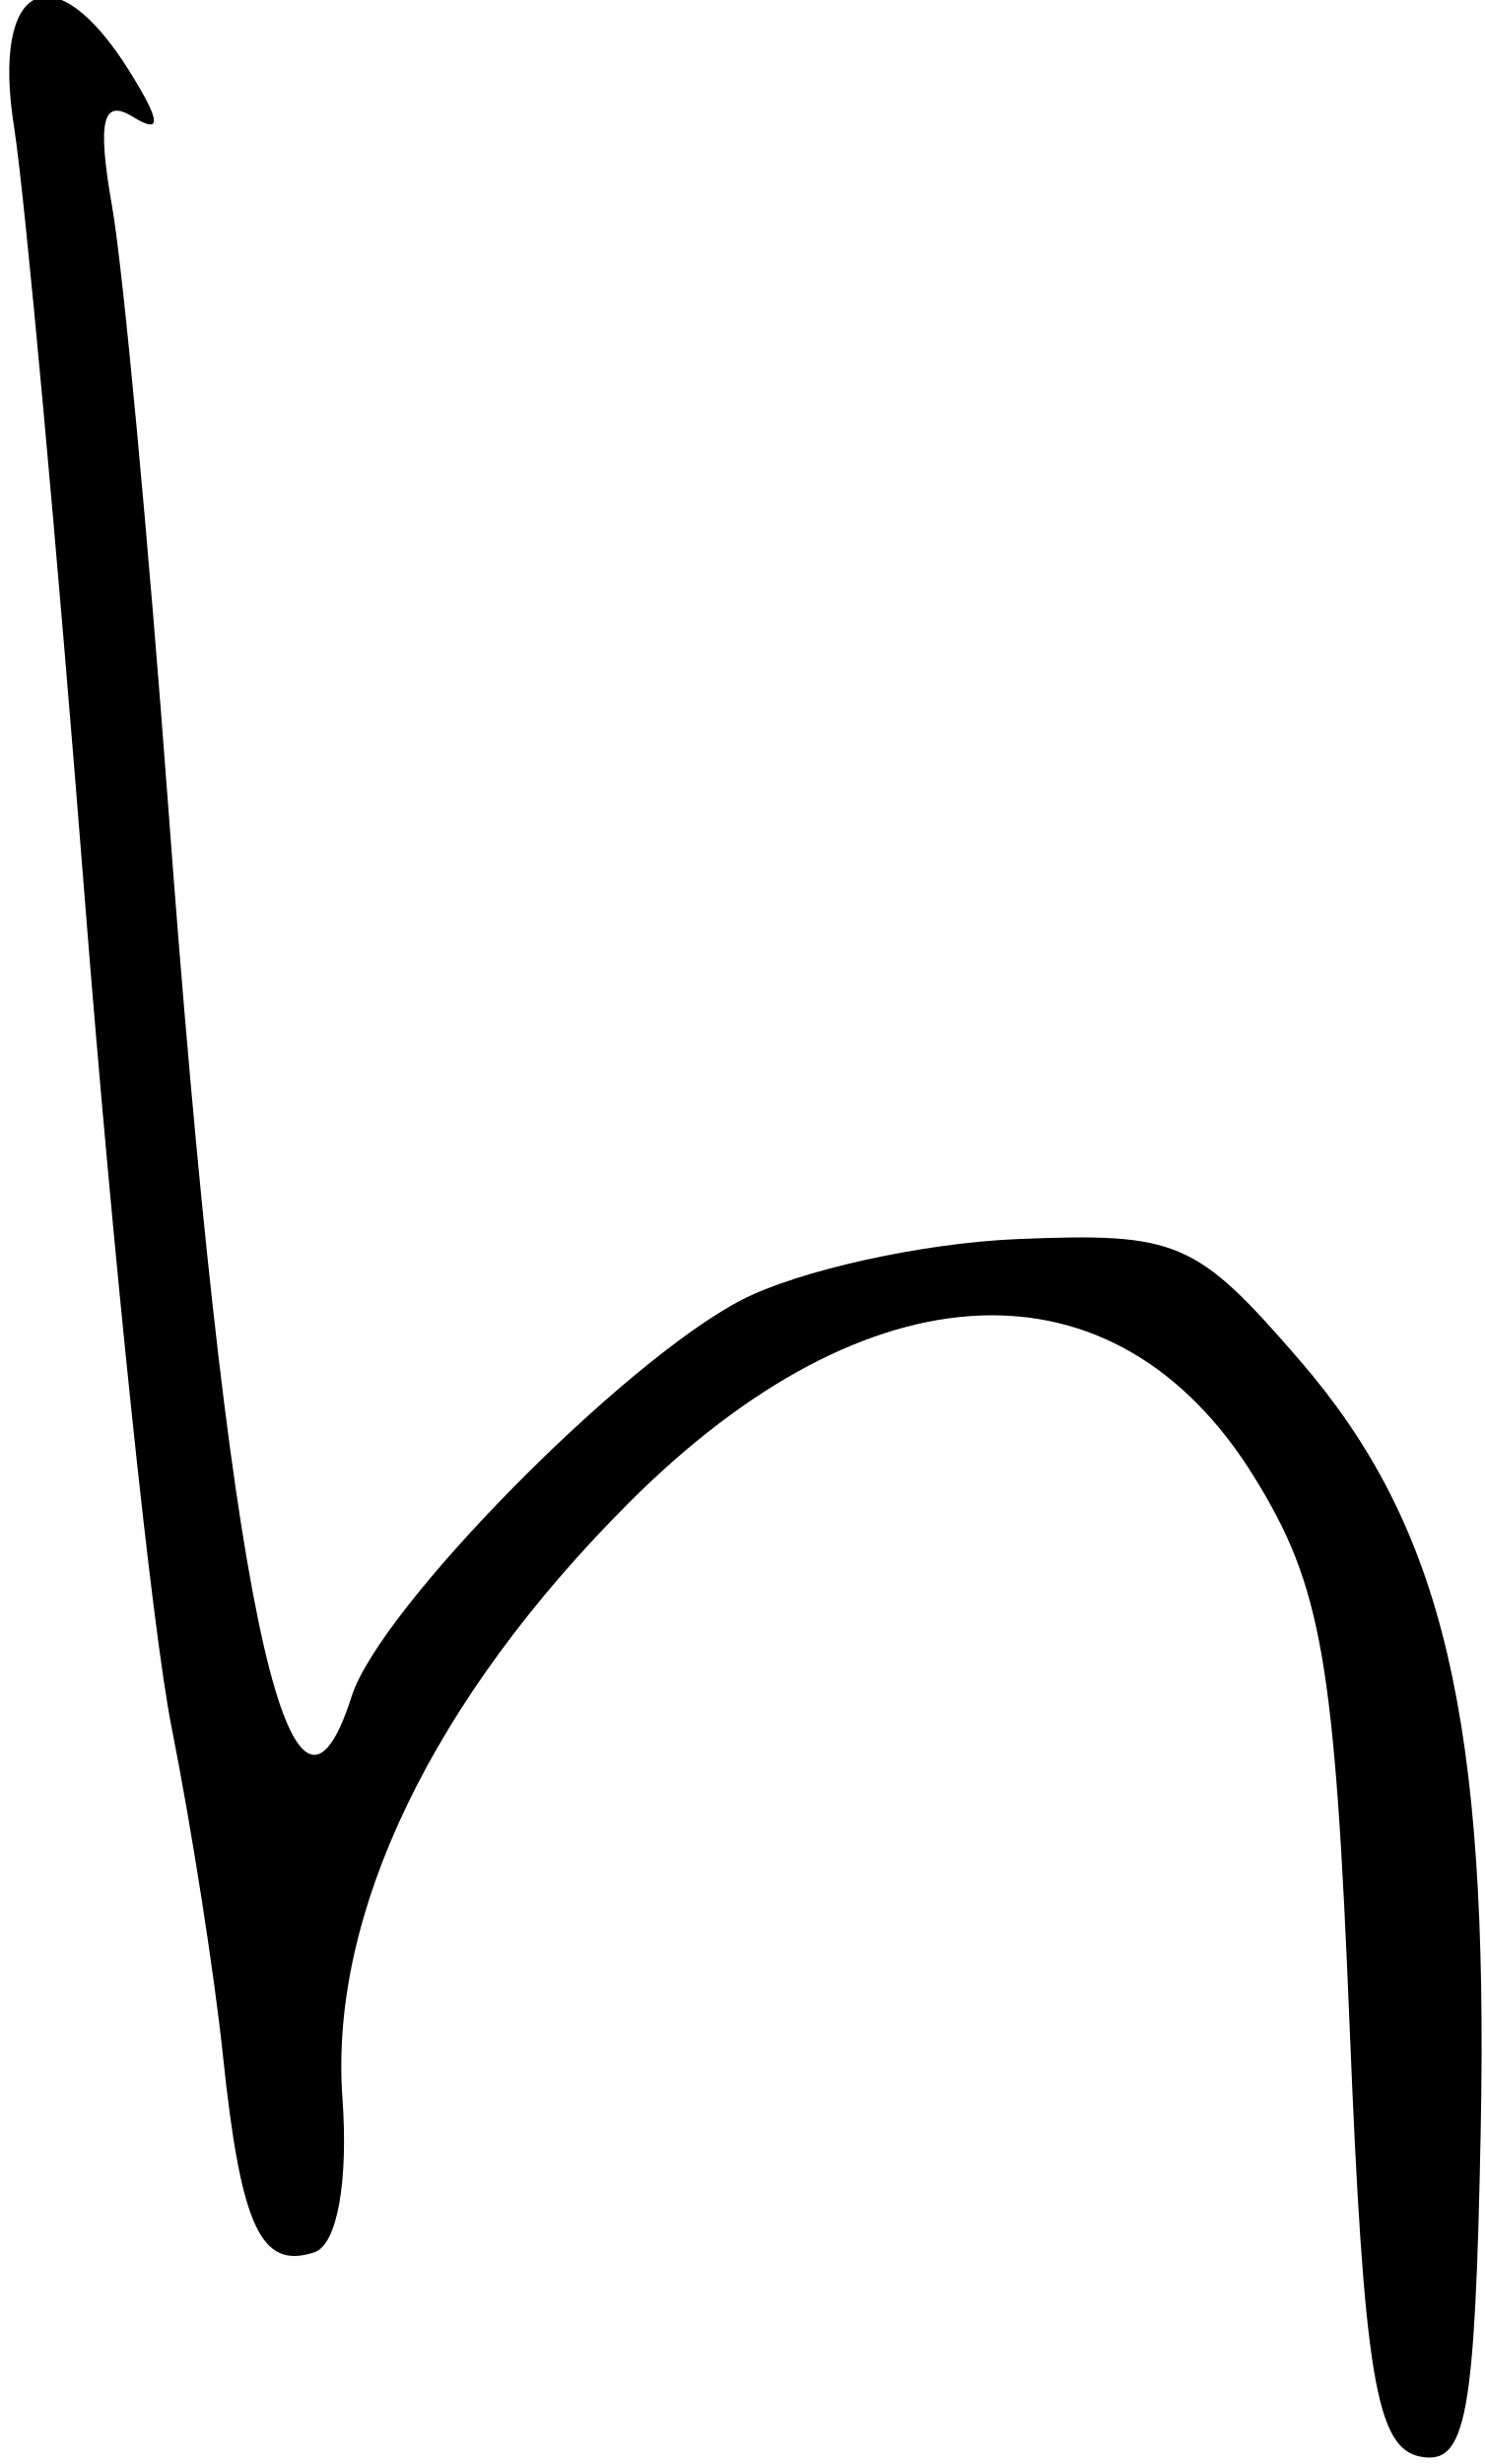
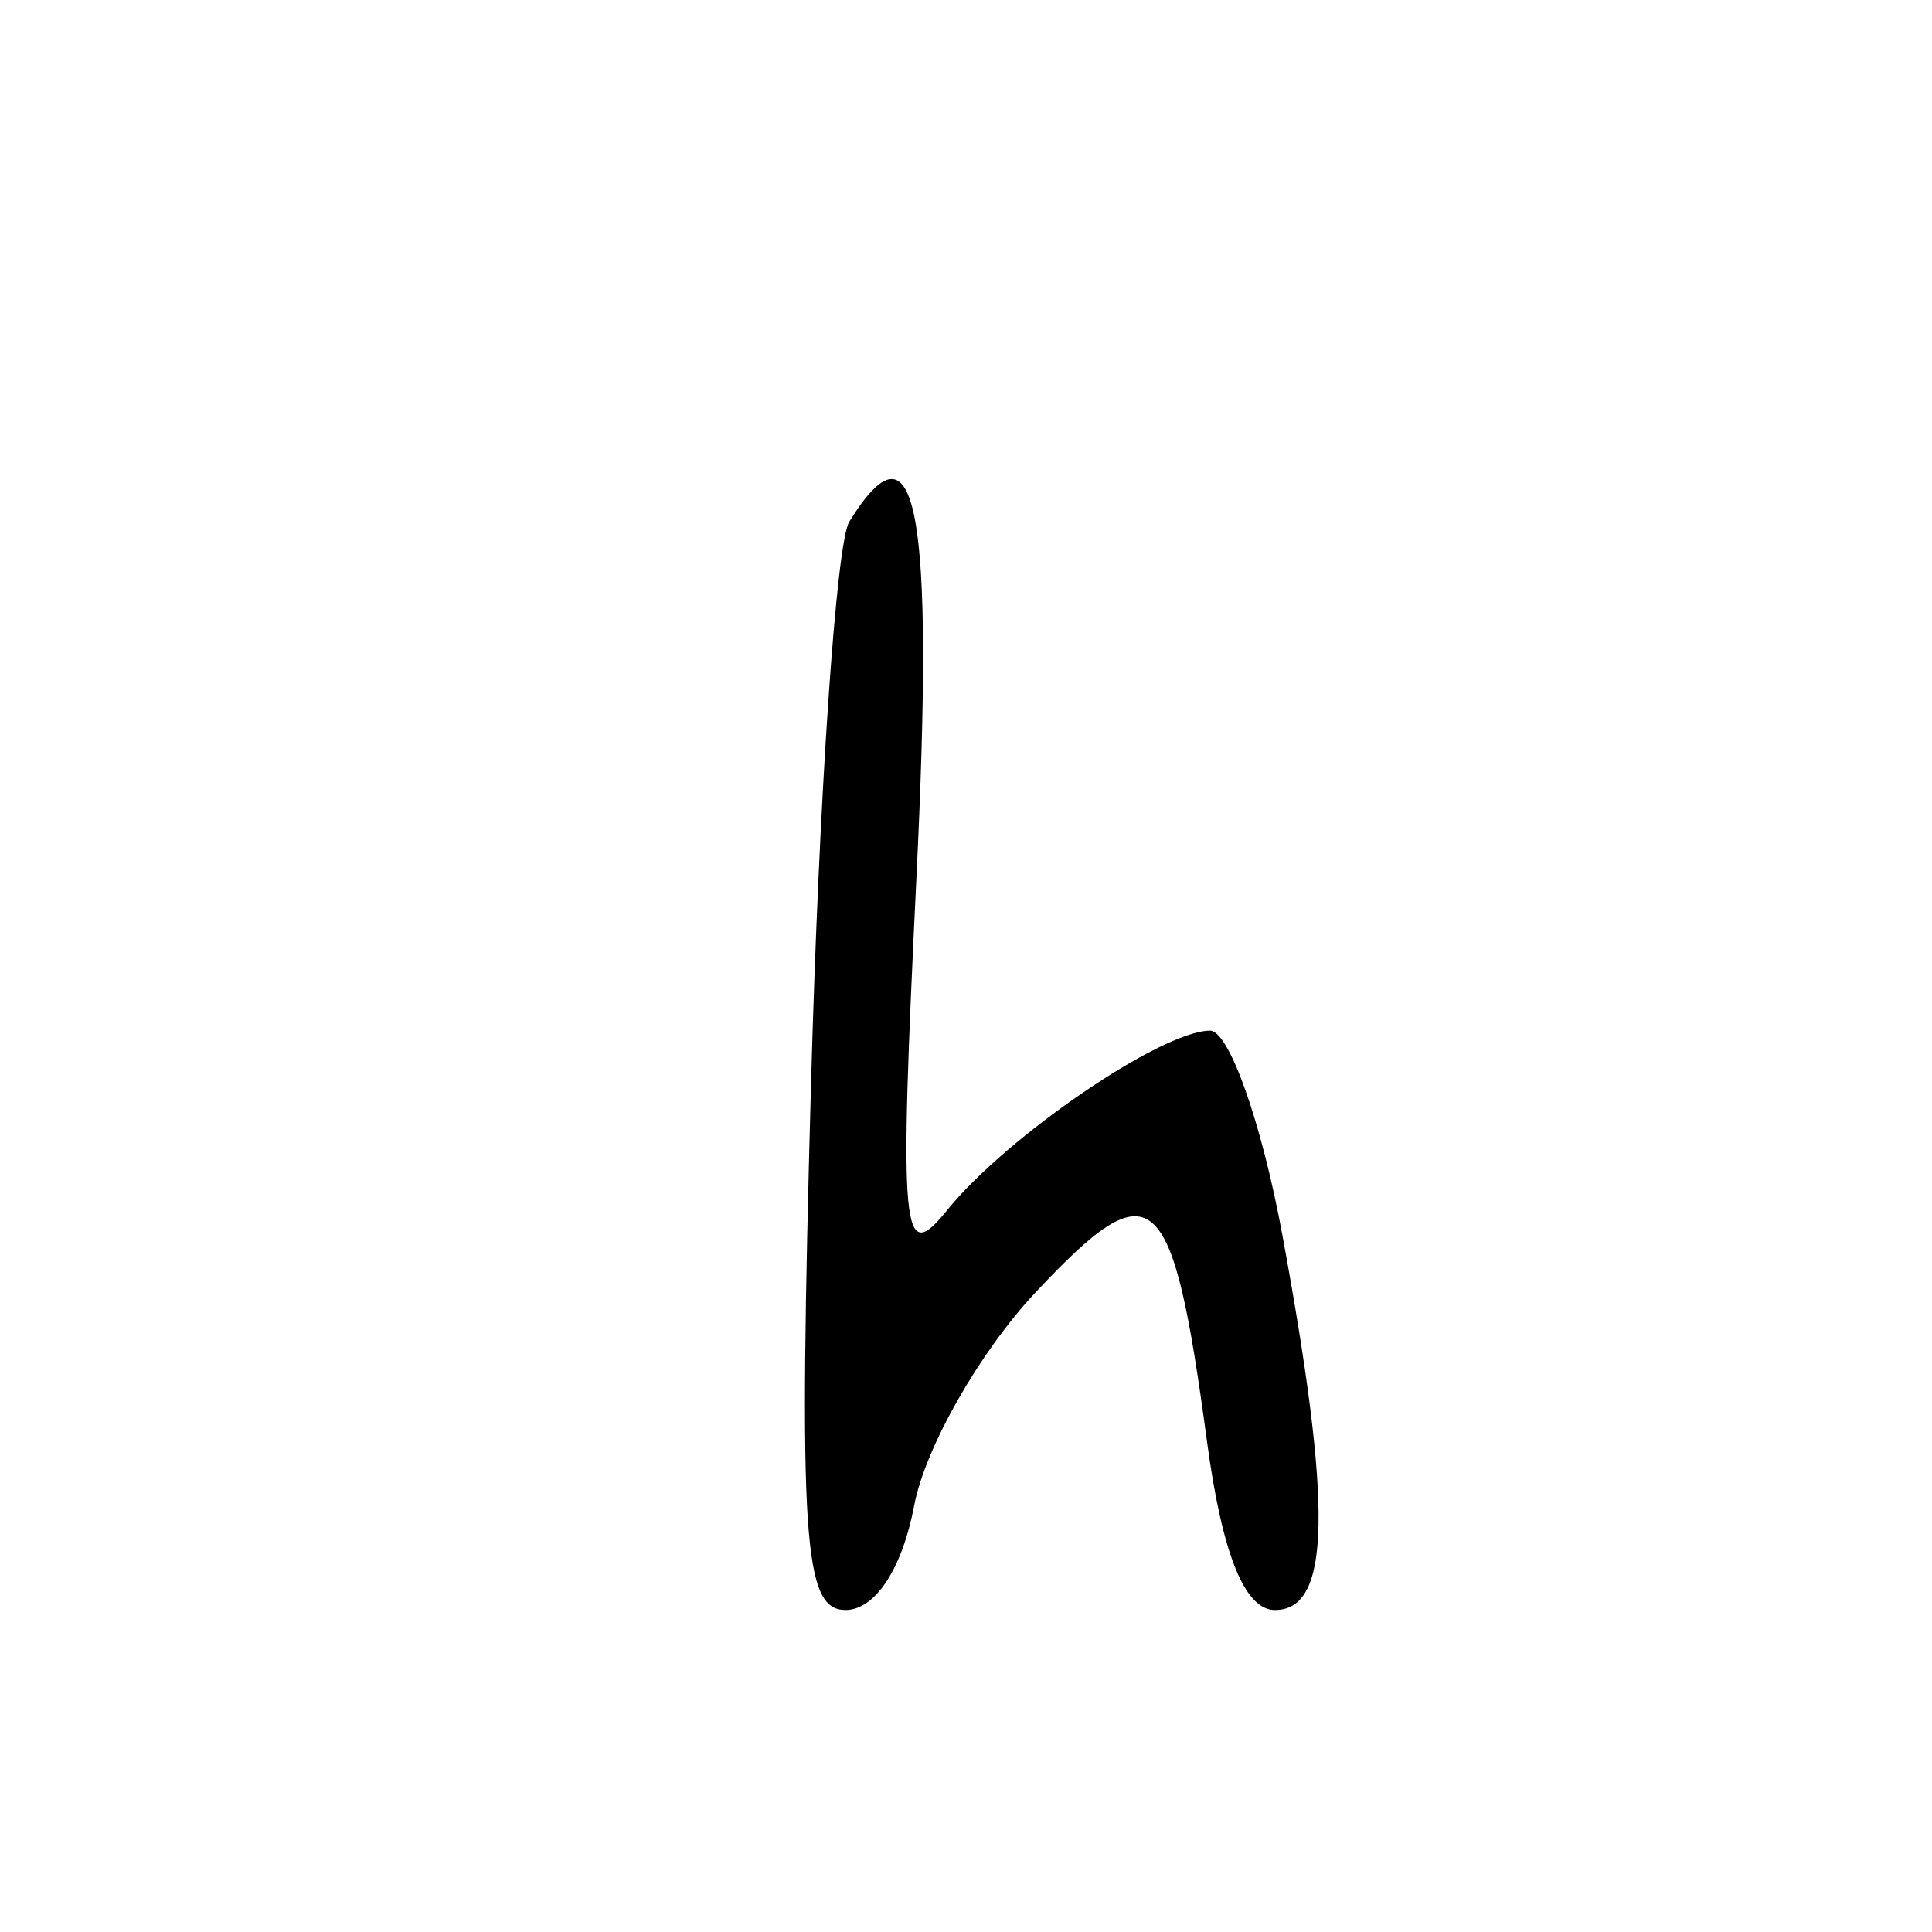
- <svg xmlns="http://www.w3.org/2000/svg" width="44" height="73" viewBox="0 0 44 73" version="1.1">
-   <path d="M 0.415 3.750 C 0.740 5.813, 1.686 16.135, 2.517 26.688 C 3.348 37.241, 4.505 48.266, 5.087 51.188 C 5.669 54.110, 6.353 58.480, 6.606 60.900 C 7.138 65.978, 7.733 67.256, 9.317 66.728 C 9.989 66.504, 10.327 64.644, 10.147 62.152 C 9.754 56.706, 12.821 50.337, 18.640 44.518 C 25.750 37.408, 33.044 37.105, 37.159 43.748 C 39.167 46.991, 39.551 49.194, 39.991 59.989 C 40.413 70.352, 40.771 72.530, 42.091 72.782 C 43.449 73.041, 43.710 71.628, 43.877 63.131 C 44.117 50.930, 42.777 45.231, 38.505 40.291 C 35.441 36.748, 34.894 36.514, 30.142 36.710 C 27.345 36.825, 23.671 37.636, 21.978 38.512 C 18.451 40.335, 11.253 47.648, 10.423 50.250 C 8.558 56.099, 6.711 47.169, 4.993 24 C 4.401 16.025, 3.649 7.972, 3.320 6.105 C 2.878 3.591, 3.038 2.905, 3.935 3.460 C 4.800 3.994, 4.771 3.605, 3.833 2.105 C 1.611 -1.454, -0.263 -0.552, 0.415 3.750" stroke="none" fill="black" fill-rule="evenodd" />
+ <svg xmlns="http://www.w3.org/2000/svg" viewBox="0 0 60 60" version="1.1">
+   <path d="M 26.375 16.202 C 25.967 16.863, 25.432 24.738, 25.186 33.702 C 24.800 47.807, 24.945 50, 26.259 50 C 27.179 50, 28.020 48.720, 28.392 46.750 C 28.731 44.962, 30.423 41.989, 32.154 40.143 C 35.814 36.239, 36.407 36.752, 37.482 44.750 C 37.954 48.260, 38.654 50, 39.594 50 C 41.327 50, 41.391 46.851, 39.827 38.365 C 39.182 34.864, 38.170 32.003, 37.577 32.007 C 36.063 32.016, 31.267 35.292, 29.417 37.580 C 28.001 39.331, 27.917 38.424, 28.461 27.250 C 29.021 15.727, 28.471 12.812, 26.375 16.202" stroke="none" fill="black" fill-rule="evenodd" />
</svg>
